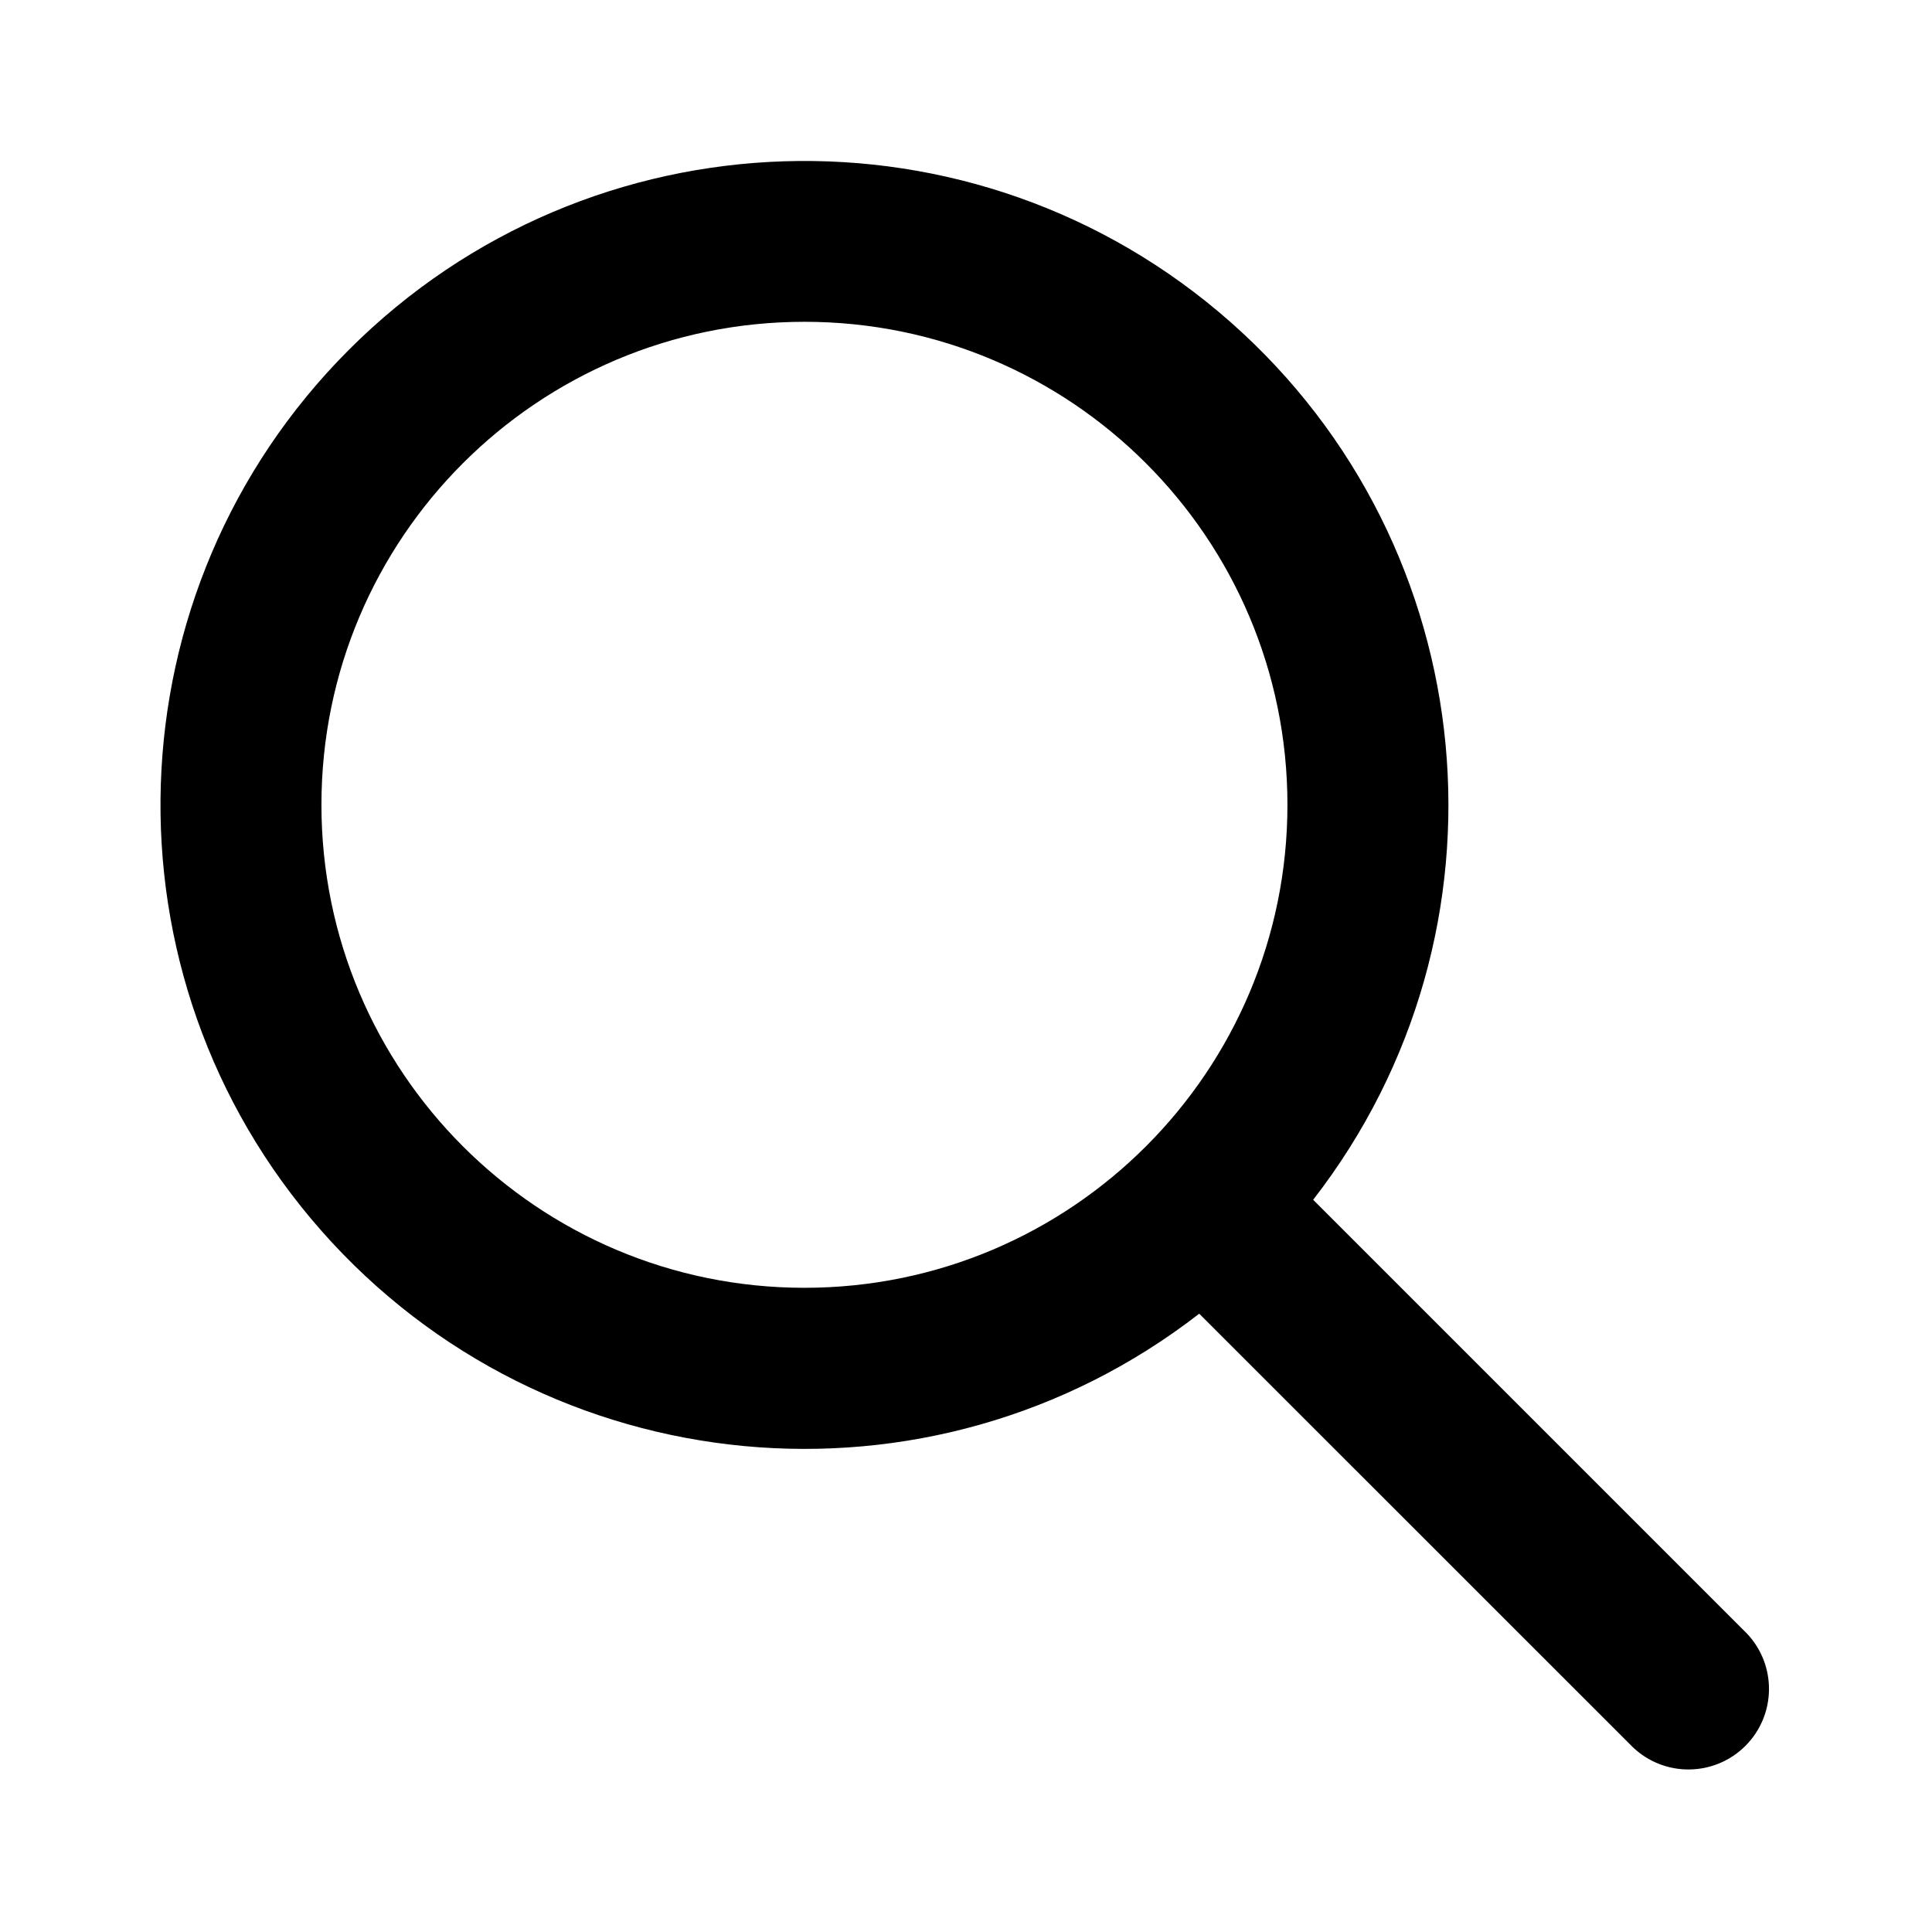
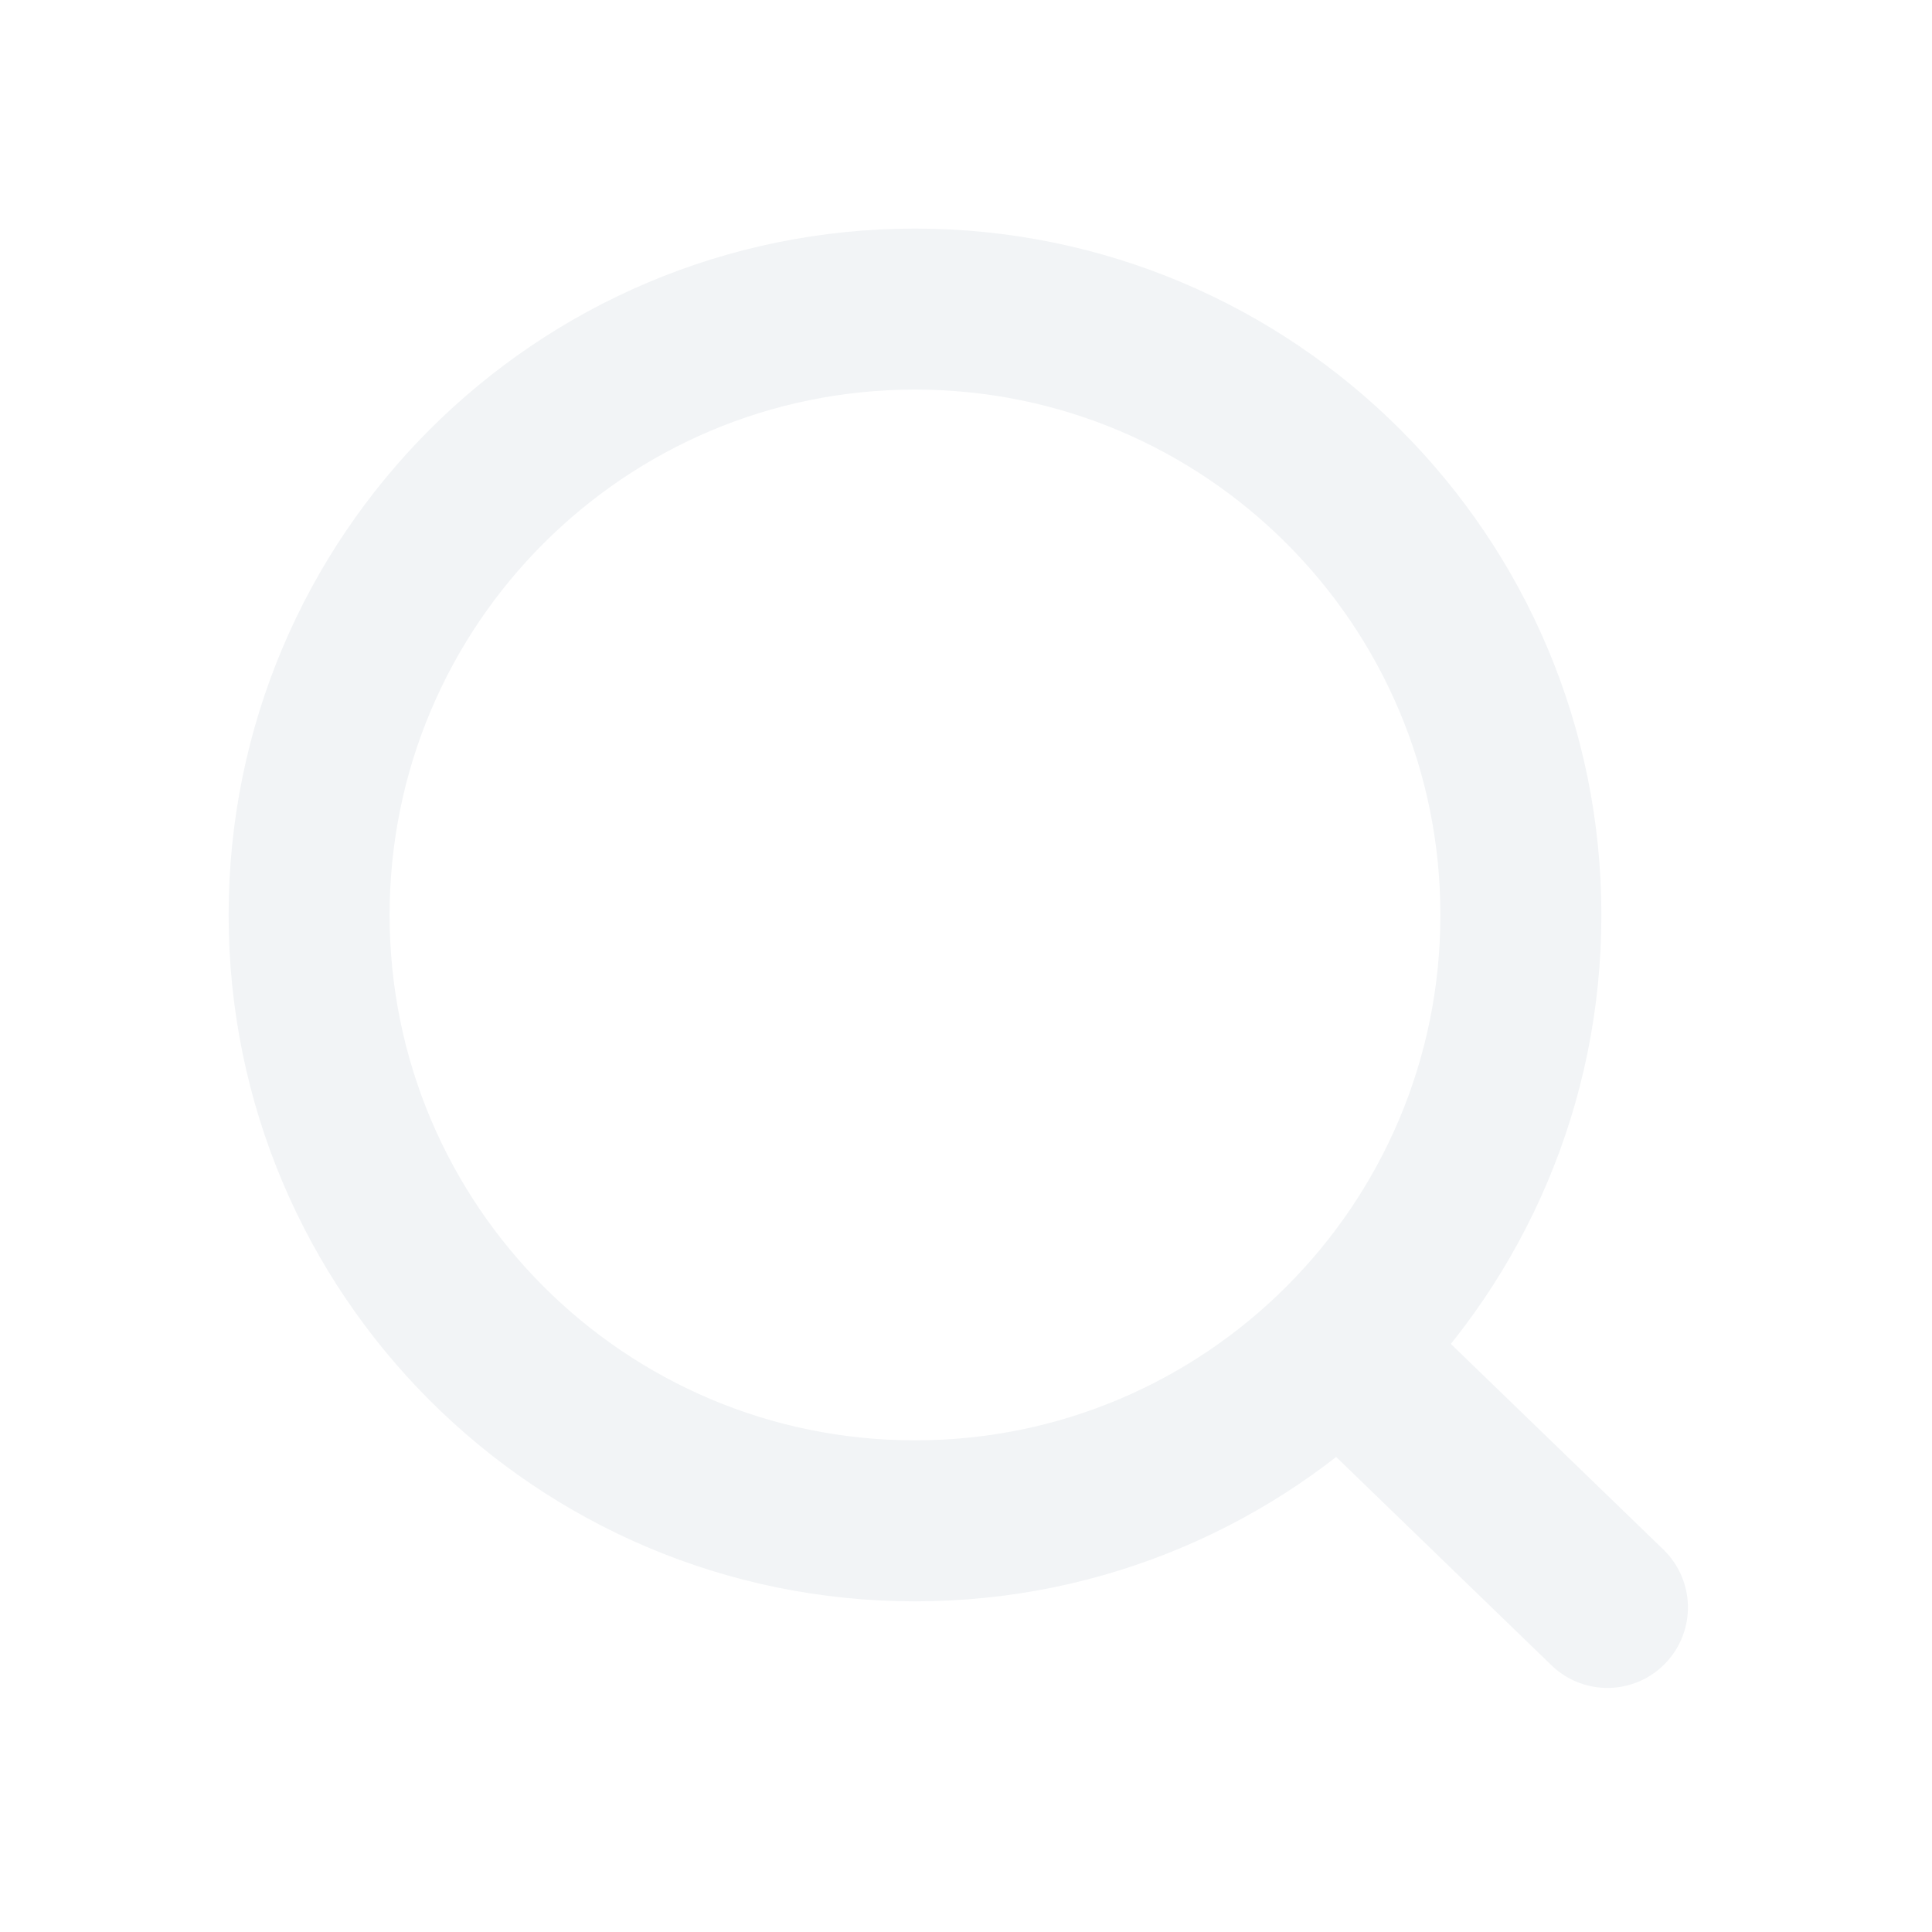
- <svg aria-hidden="true" viewBox="0 0 16 16" data-icon="SearchOutlined">
-   <path fill-rule="evenodd" clip-rule="evenodd" d="M9.932 10.879a5.333 5.333 0 11.943-.943l3.591 3.591a.667.667 0 01-.943.943l-3.591-3.59zm.73-4.214a4 4 0 11-8 0 4 4 0 018 0z" />
+ <svg xmlns="http://www.w3.org/2000/svg" width="24" height="24" viewBox="0 0 24 24" fill="none">
+   <path d="M16.634 16.742l3.334 3.226m-1.075-8.602a7.526 7.526 0 11-15.053 0 7.526 7.526 0 0115.053 0z" stroke="#F2F4F6" stroke-width="2" stroke-linecap="round" />
</svg>
